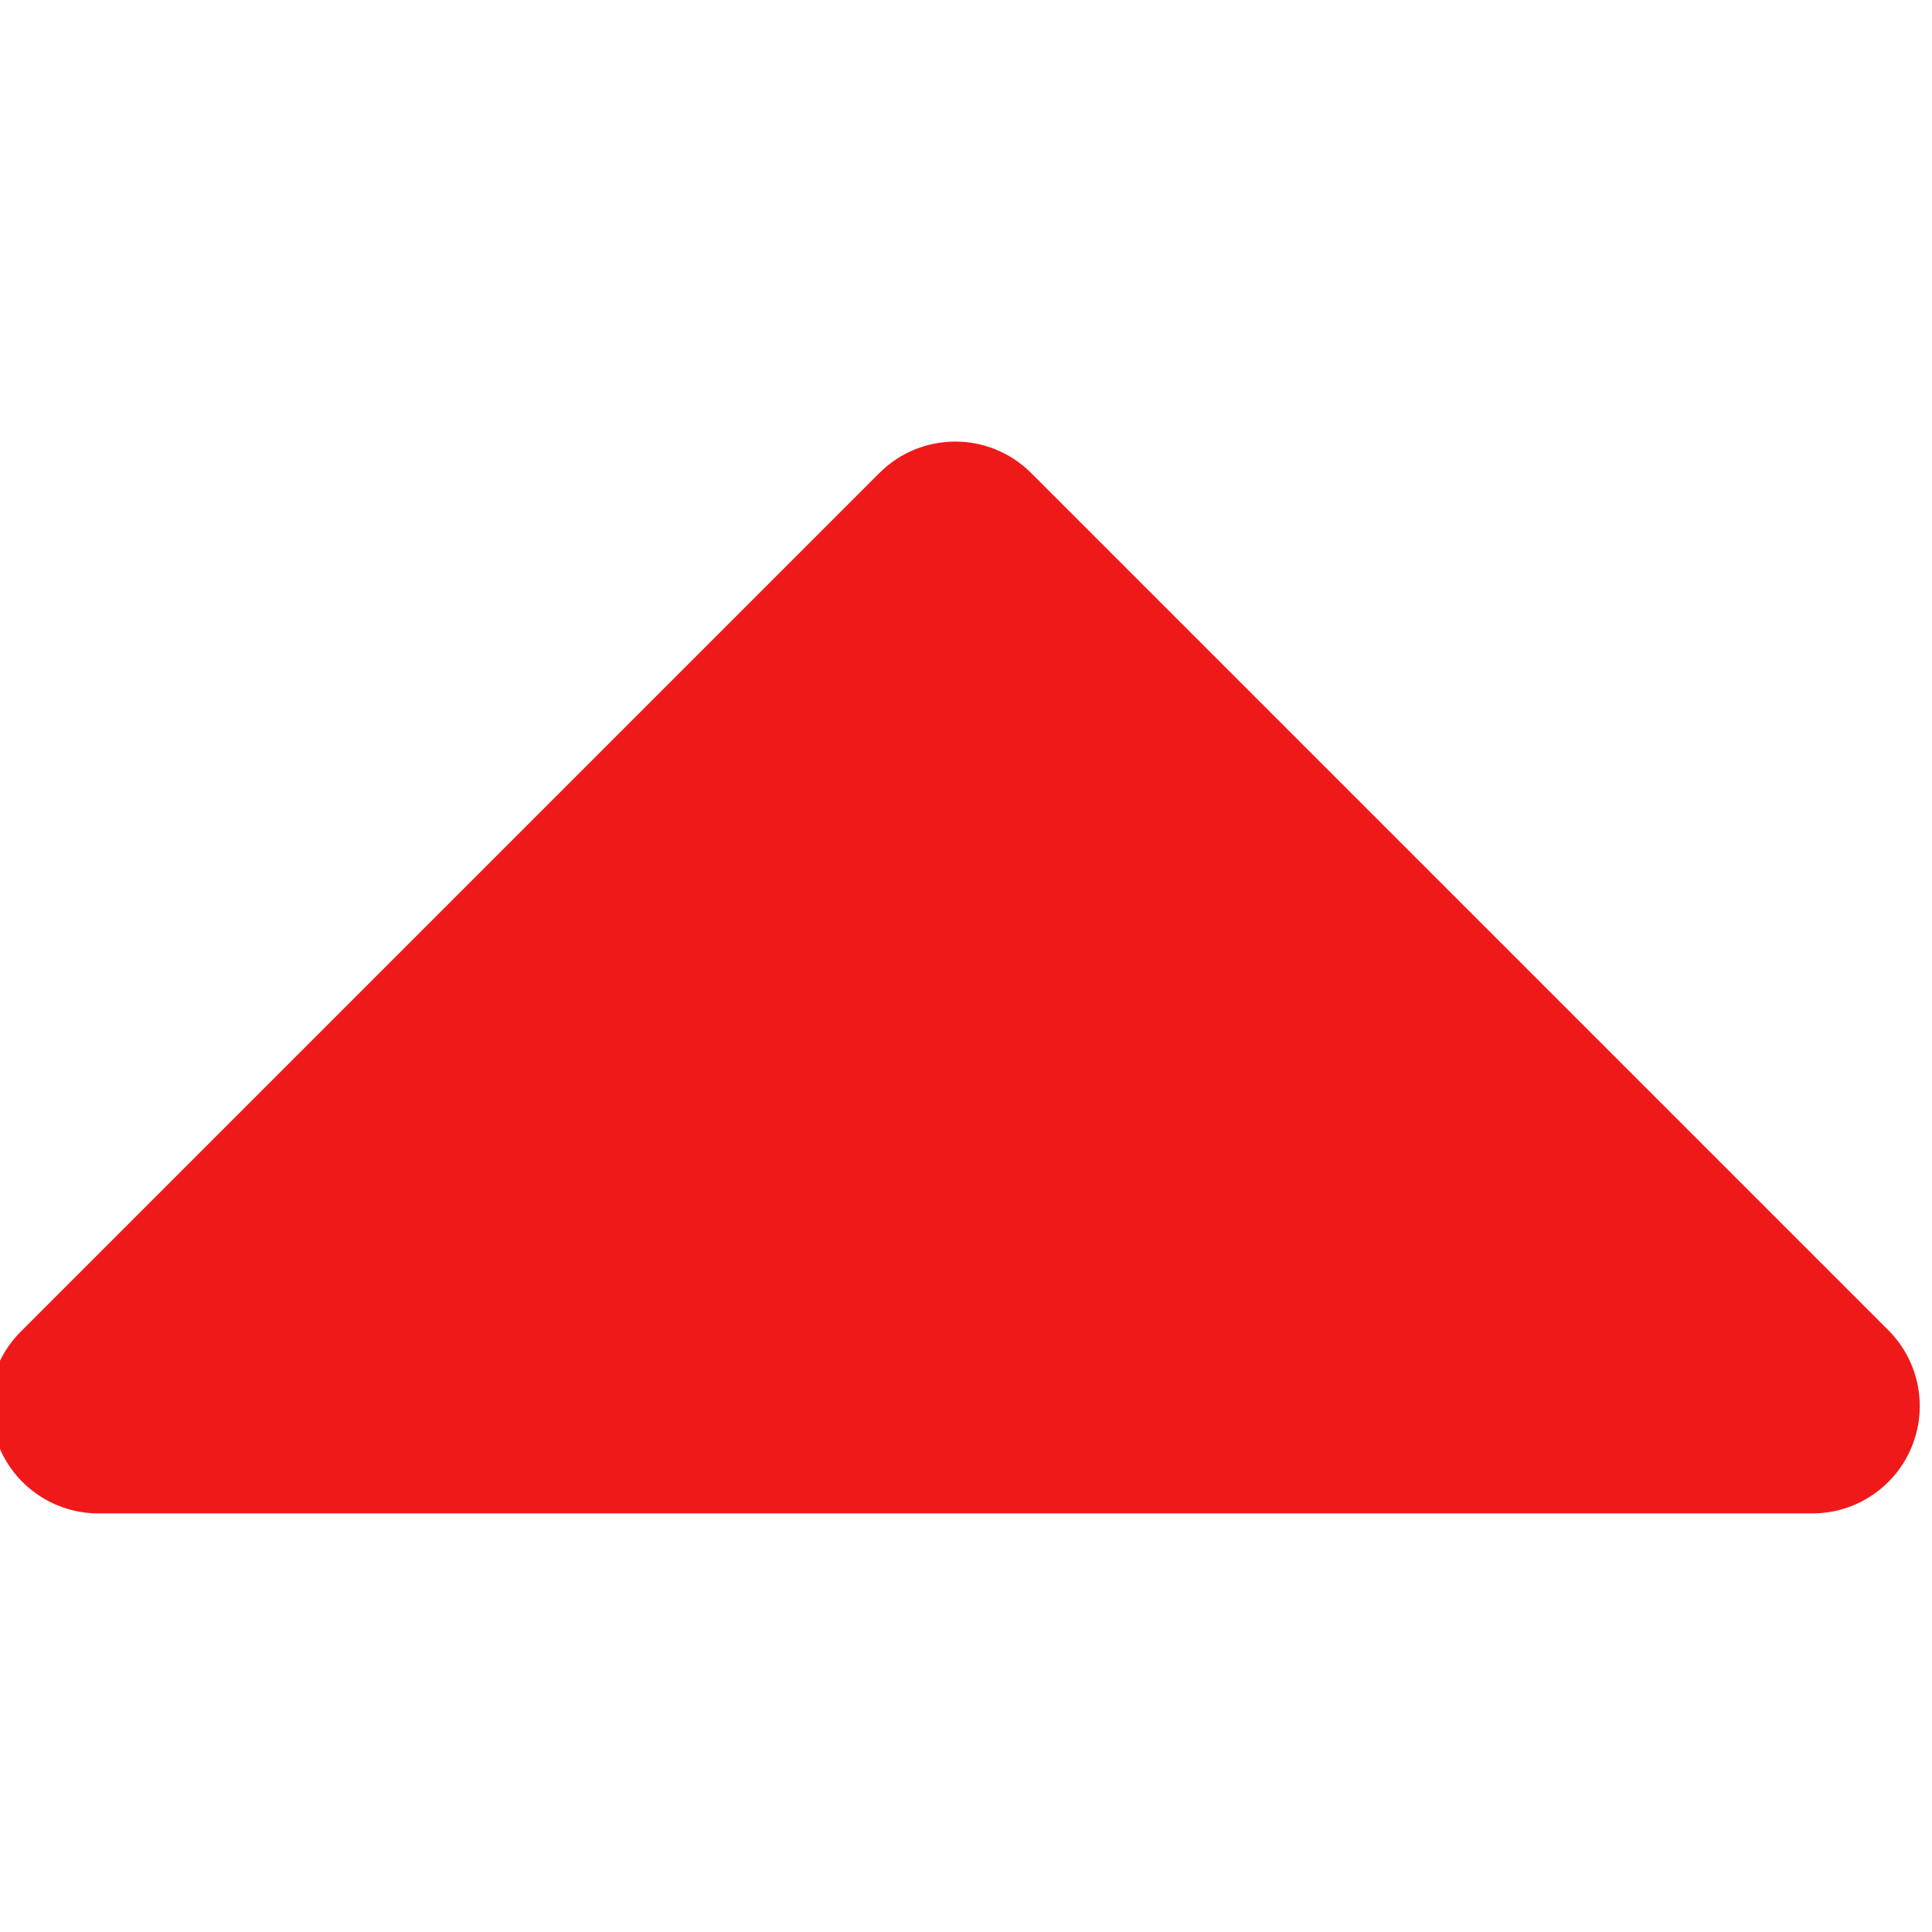
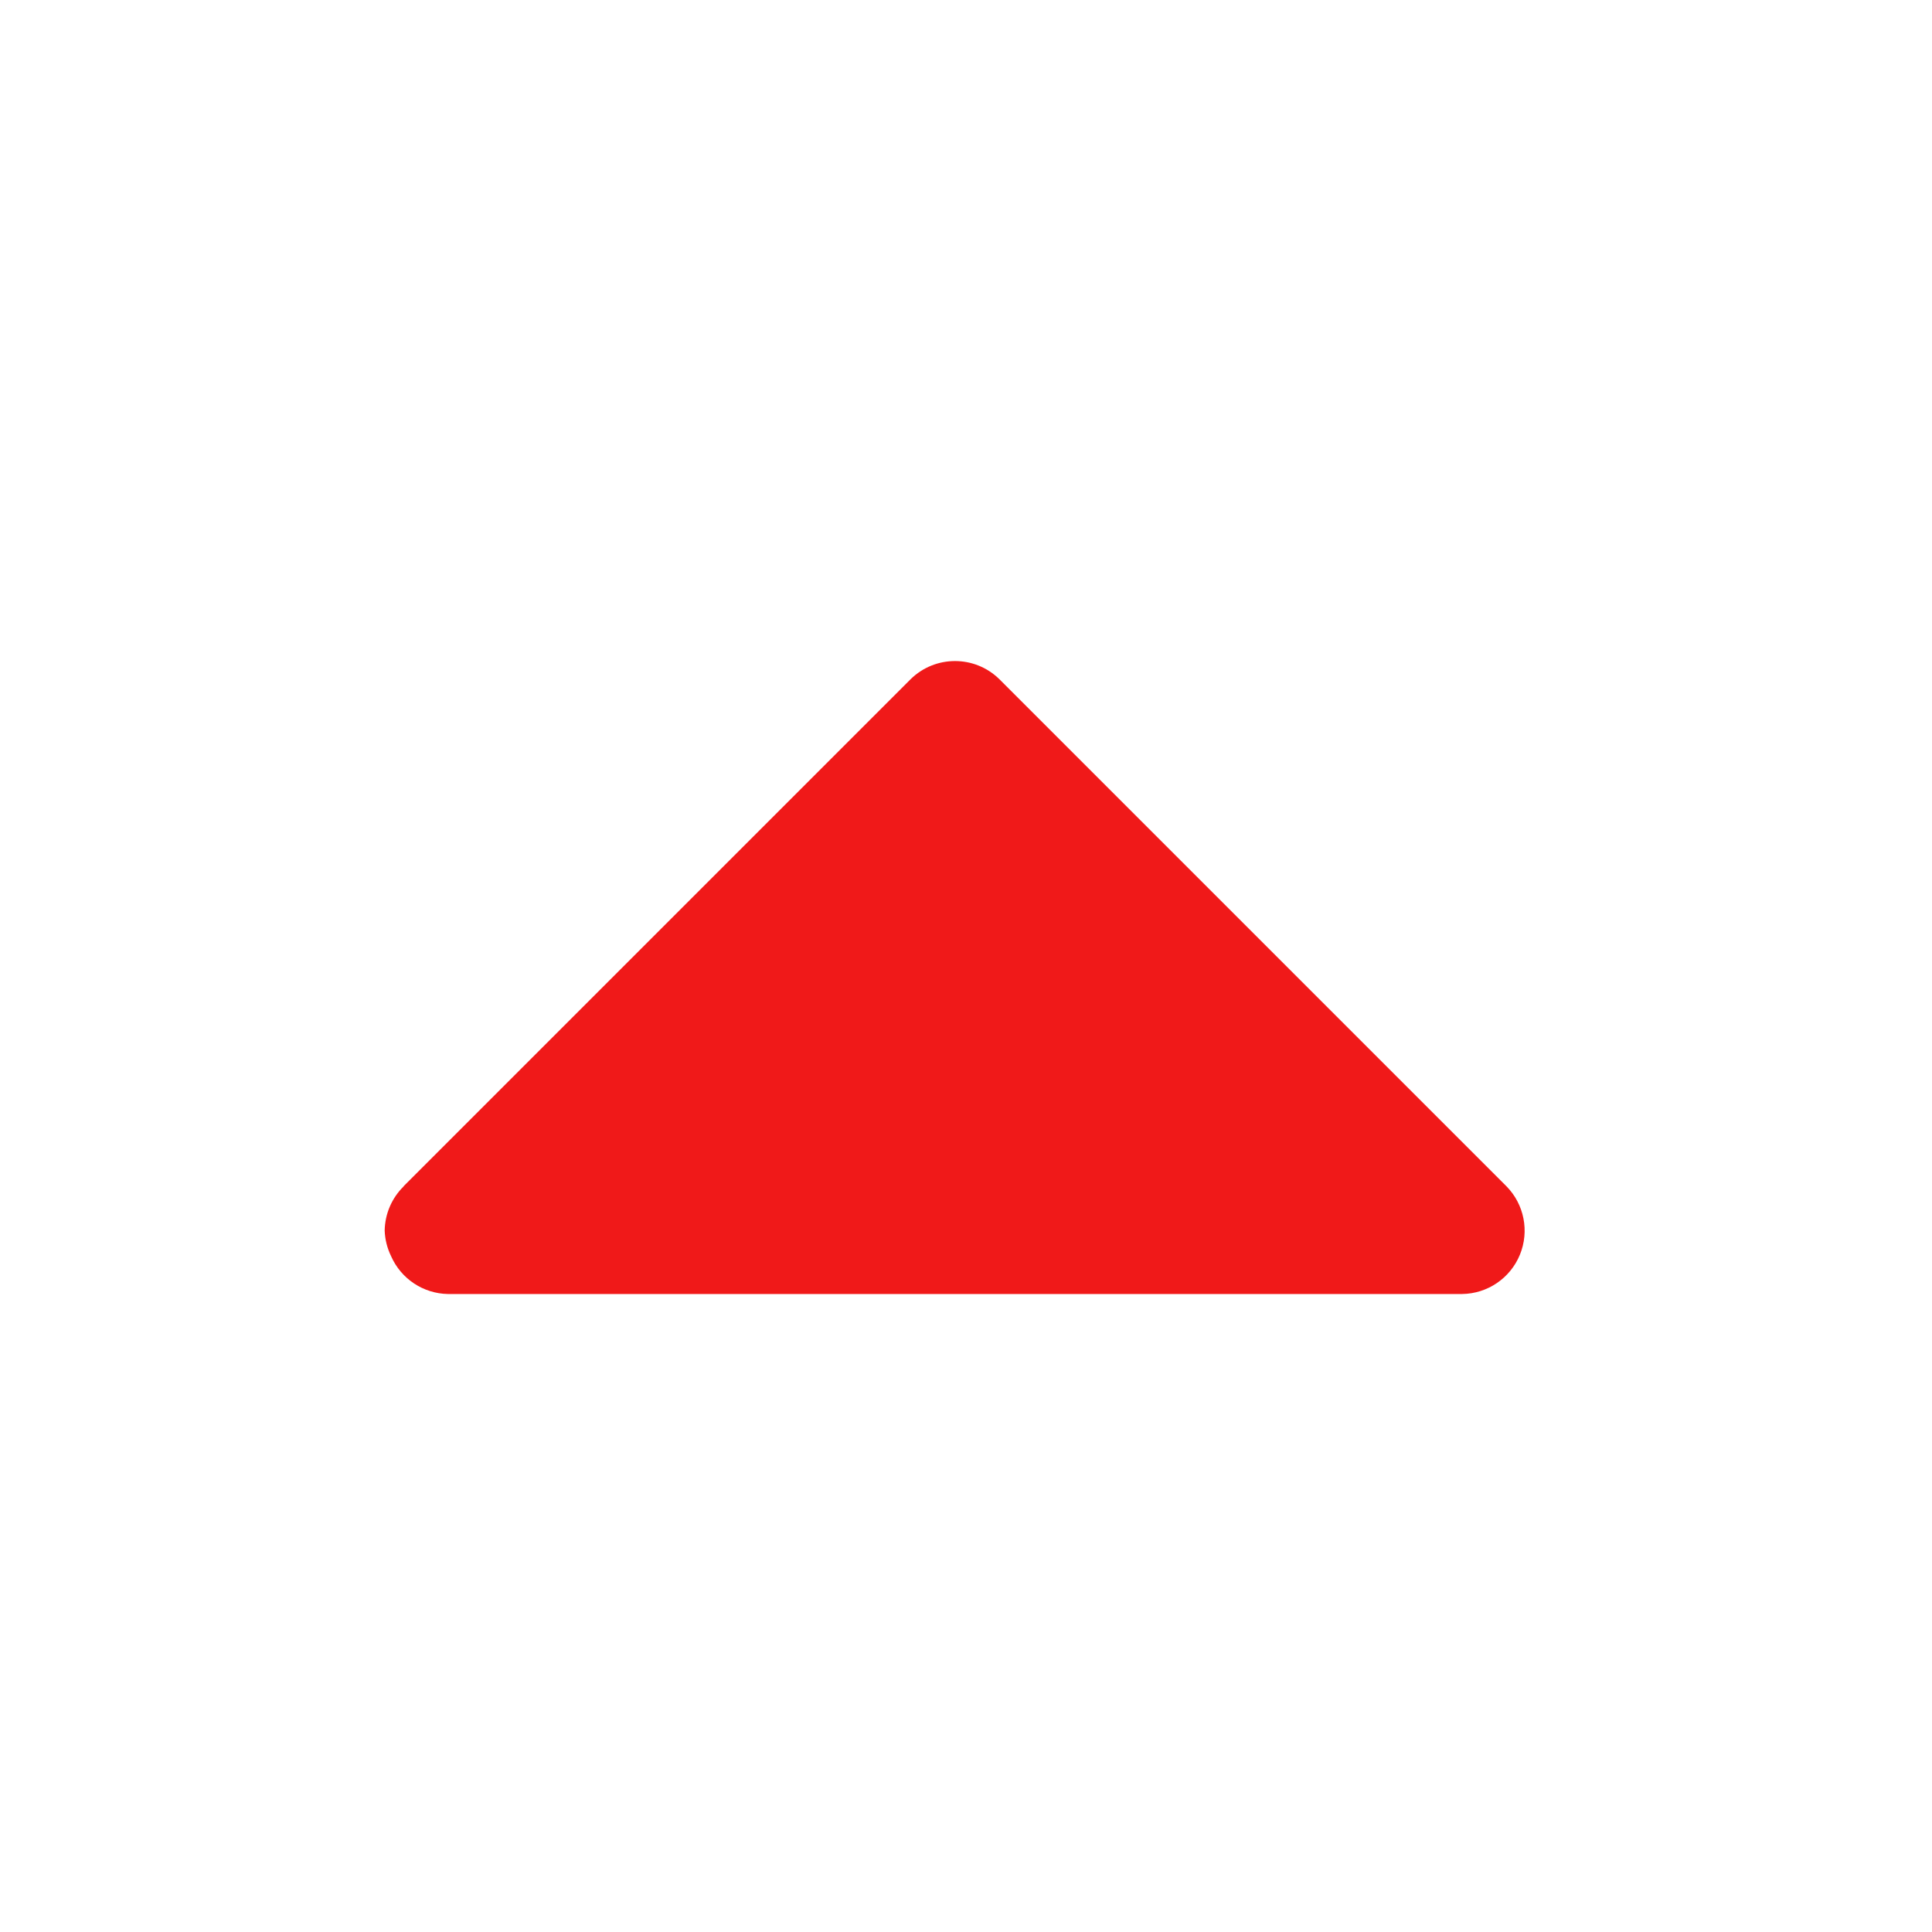
<svg xmlns="http://www.w3.org/2000/svg" width="800px" height="800px" viewBox="0 0 18 18">
-   <path transform="matrix(-1,0,0,-1,17.9,18.1)" style="fill:hsl(360, 88%, 52%)" d="M 17.7 5.7 l -8 8 a 1 1 0 0 1 -1.4 0 l -8 -8 A 1 1 0 0 1 1 4 h 16 a 1 1 0 0 1 0.9 0.6 A 1 1 0 0 1 18 5 a 1 1 0 0 1 -0.3 0.7 z" />
+   <path style="fill:hsl(360, 88%, 52%)" d="m3.76 11.052 4.724-4.724a0.59 0.59 0 0 1 0.827 0l4.724 4.724a0.59 0.59 0 0 1-0.413 1.004h-9.448a0.59 0.59 0 0 1-0.531-0.354 0.59 0.59 0 0 1-0.059-0.236 0.59 0.59 0 0 1 0.177-0.413z" />
</svg>
